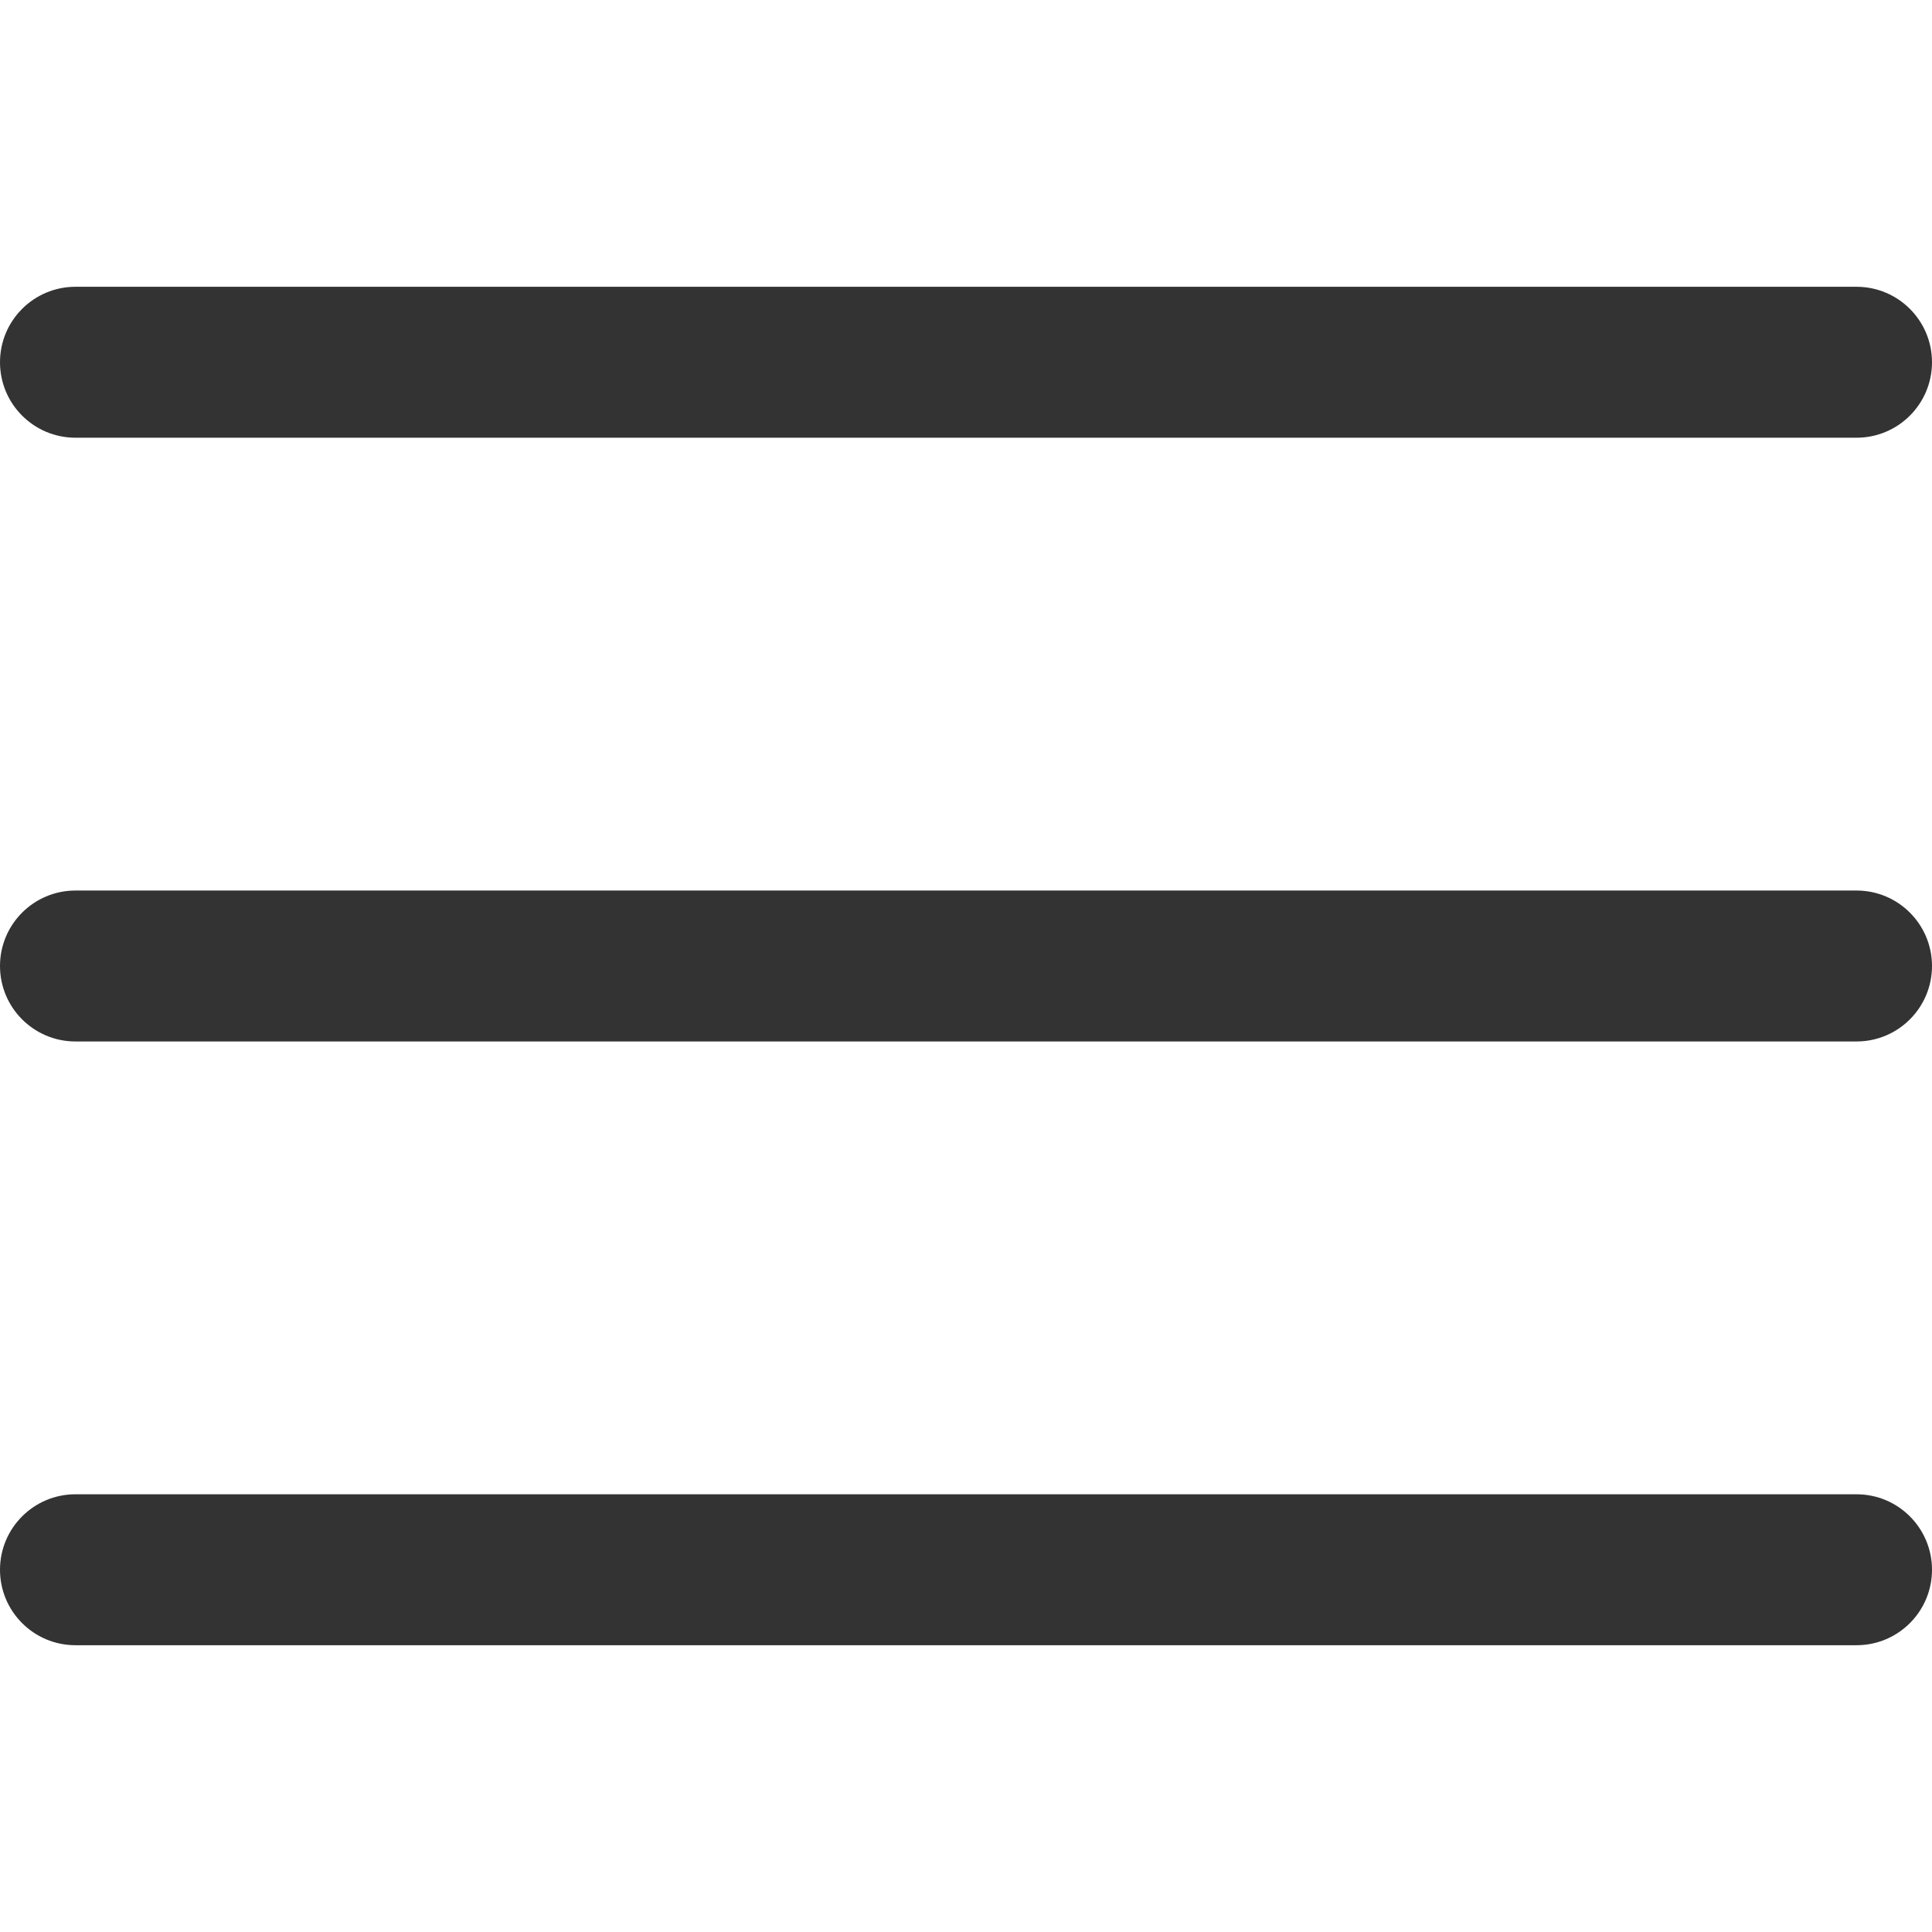
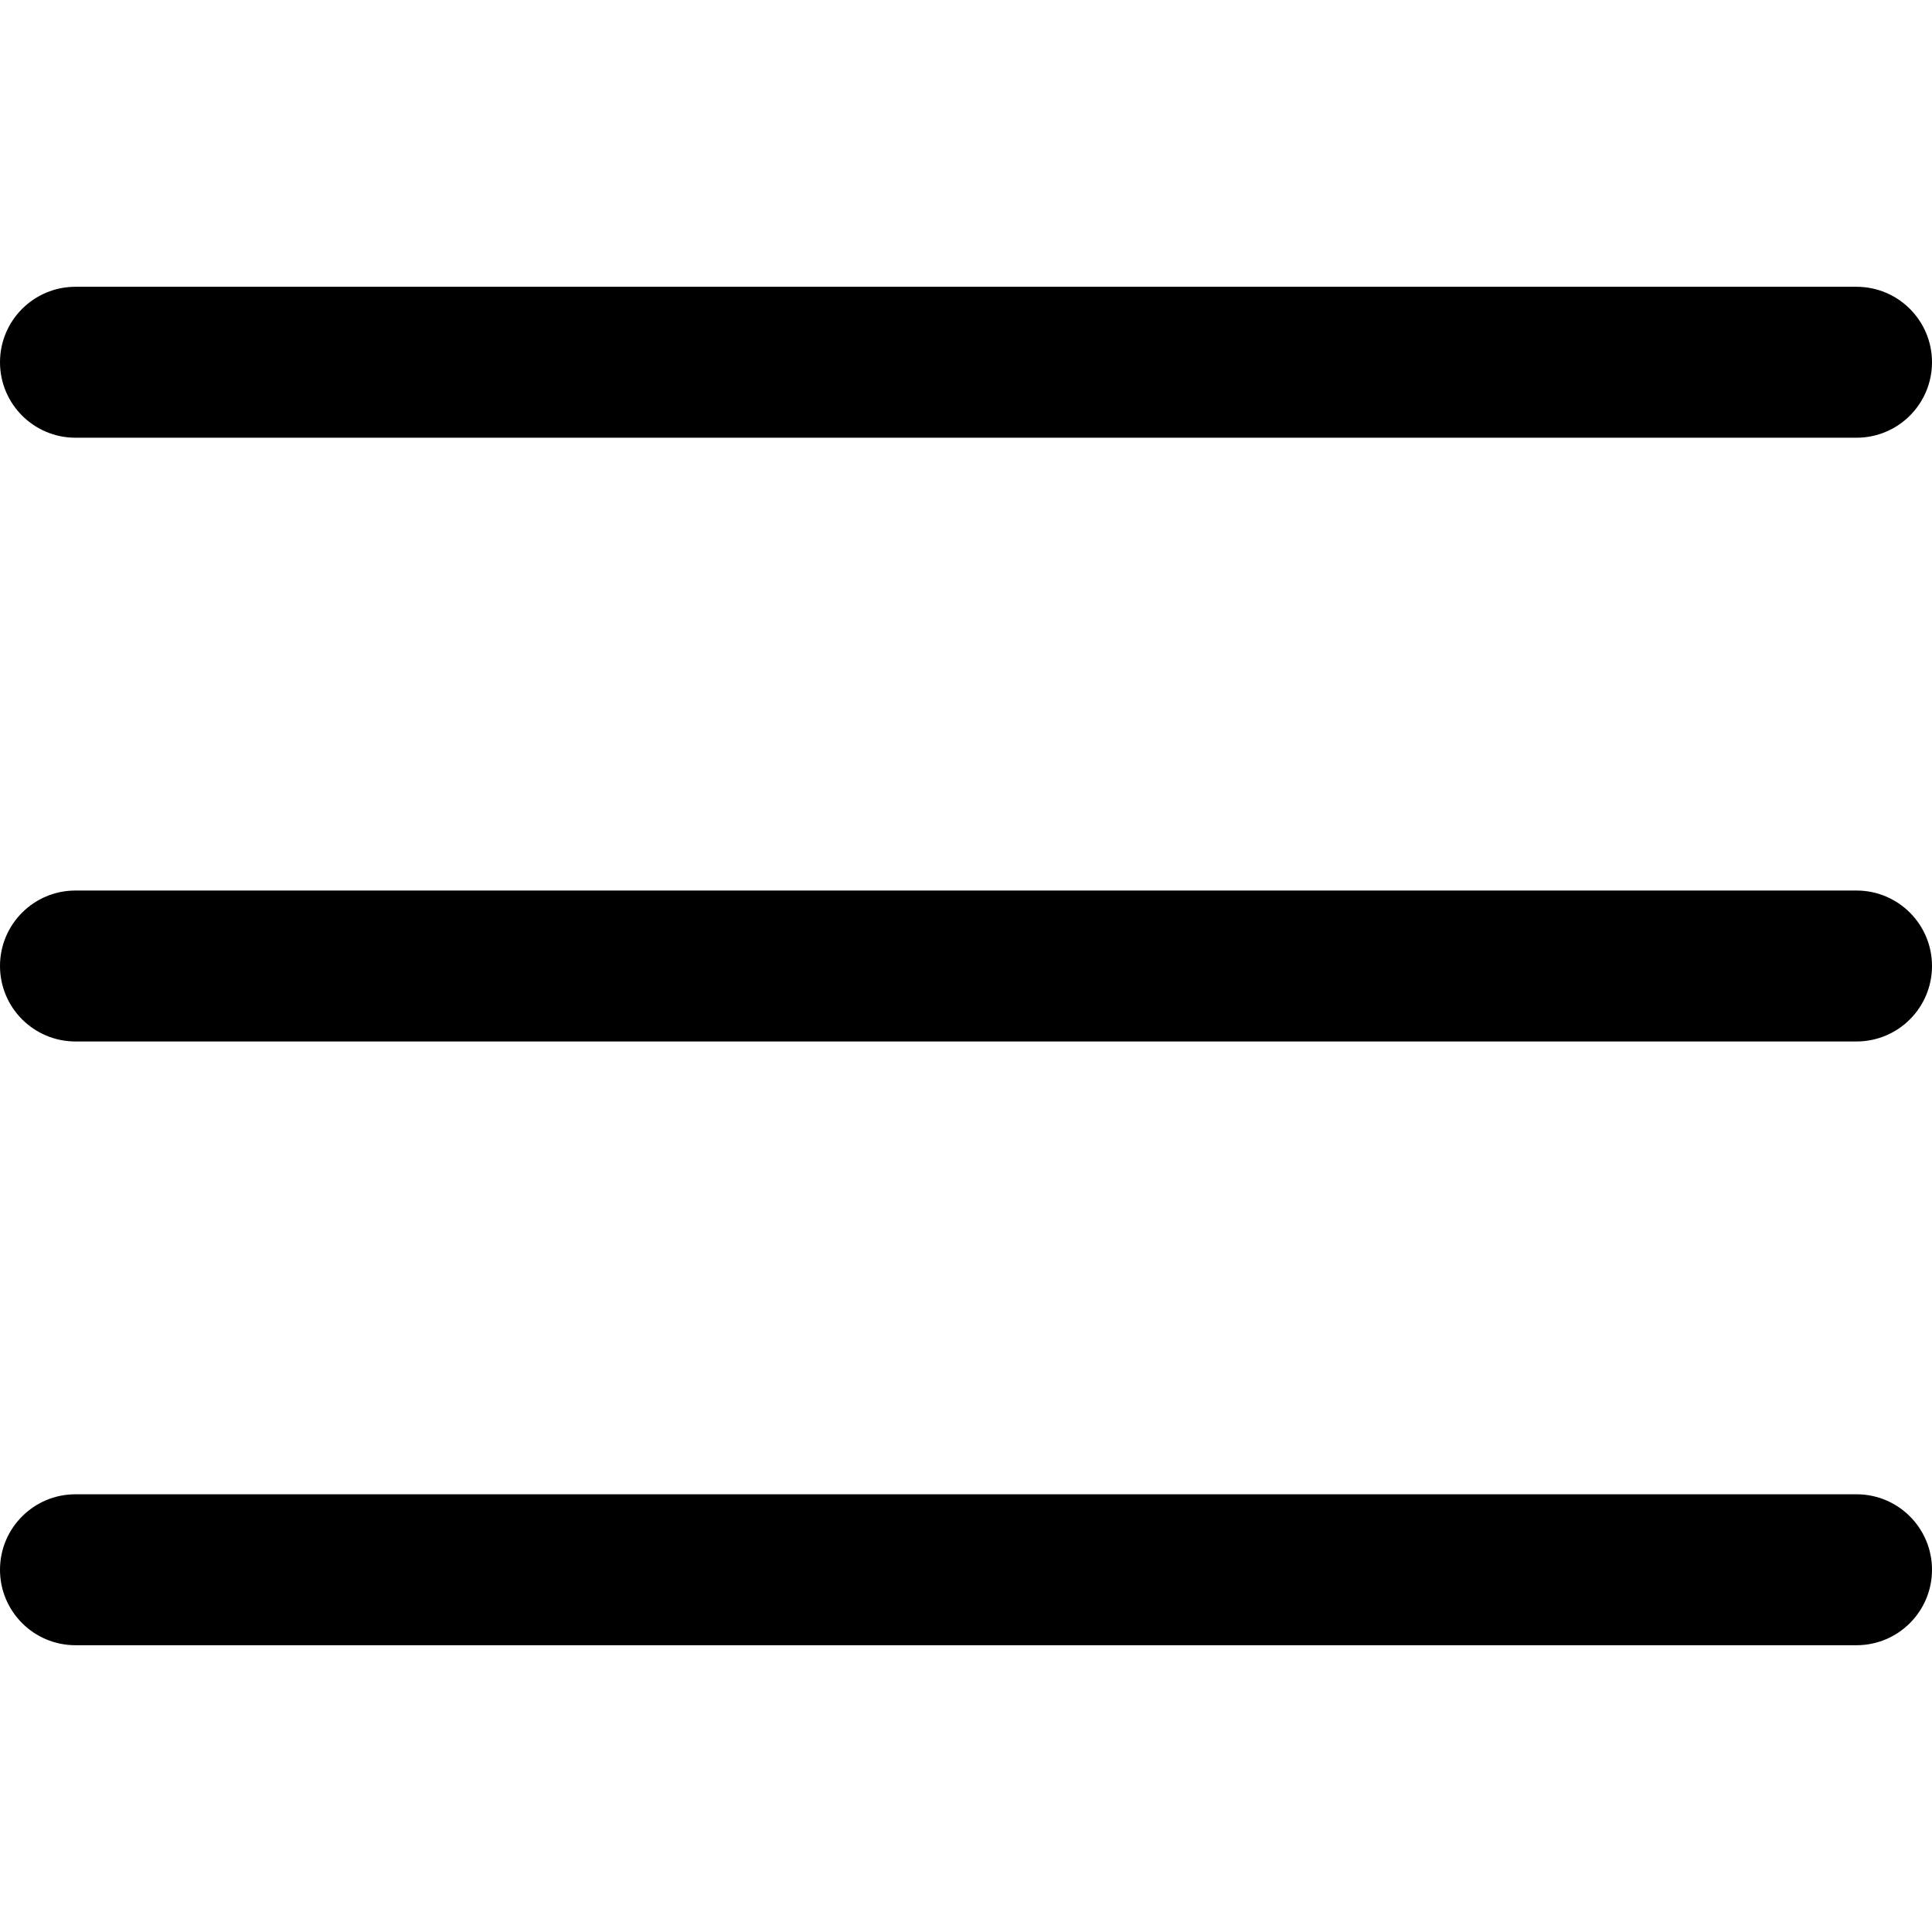
- <svg xmlns="http://www.w3.org/2000/svg" version="1.1" id="Capa_1" x="0px" y="0px" viewBox="0 0 512 512" style="enable-background:new 0 0 512 512;" xml:space="preserve" fill="#333">
+ <svg xmlns="http://www.w3.org/2000/svg" version="1.1" id="Capa_1" x="0px" y="0px" viewBox="0 0 512 512" style="enable-background:new 0 0 512 512;" xml:space="preserve" fill="#000">
  <g>
    <g>
      <path d="M492,236H20c-11.046,0-20,8.954-20,20c0,11.046,8.954,20,20,20h472c11.046,0,20-8.954,20-20S503.046,236,492,236z" />
    </g>
  </g>
  <g>
    <g>
      <path d="M492,76H20C8.954,76,0,84.954,0,96s8.954,20,20,20h472c11.046,0,20-8.954,20-20S503.046,76,492,76z" />
    </g>
  </g>
  <g>
    <g>
      <path d="M492,396H20c-11.046,0-20,8.954-20,20c0,11.046,8.954,20,20,20h472c11.046,0,20-8.954,20-20    C512,404.954,503.046,396,492,396z" />
    </g>
  </g>
</svg>
